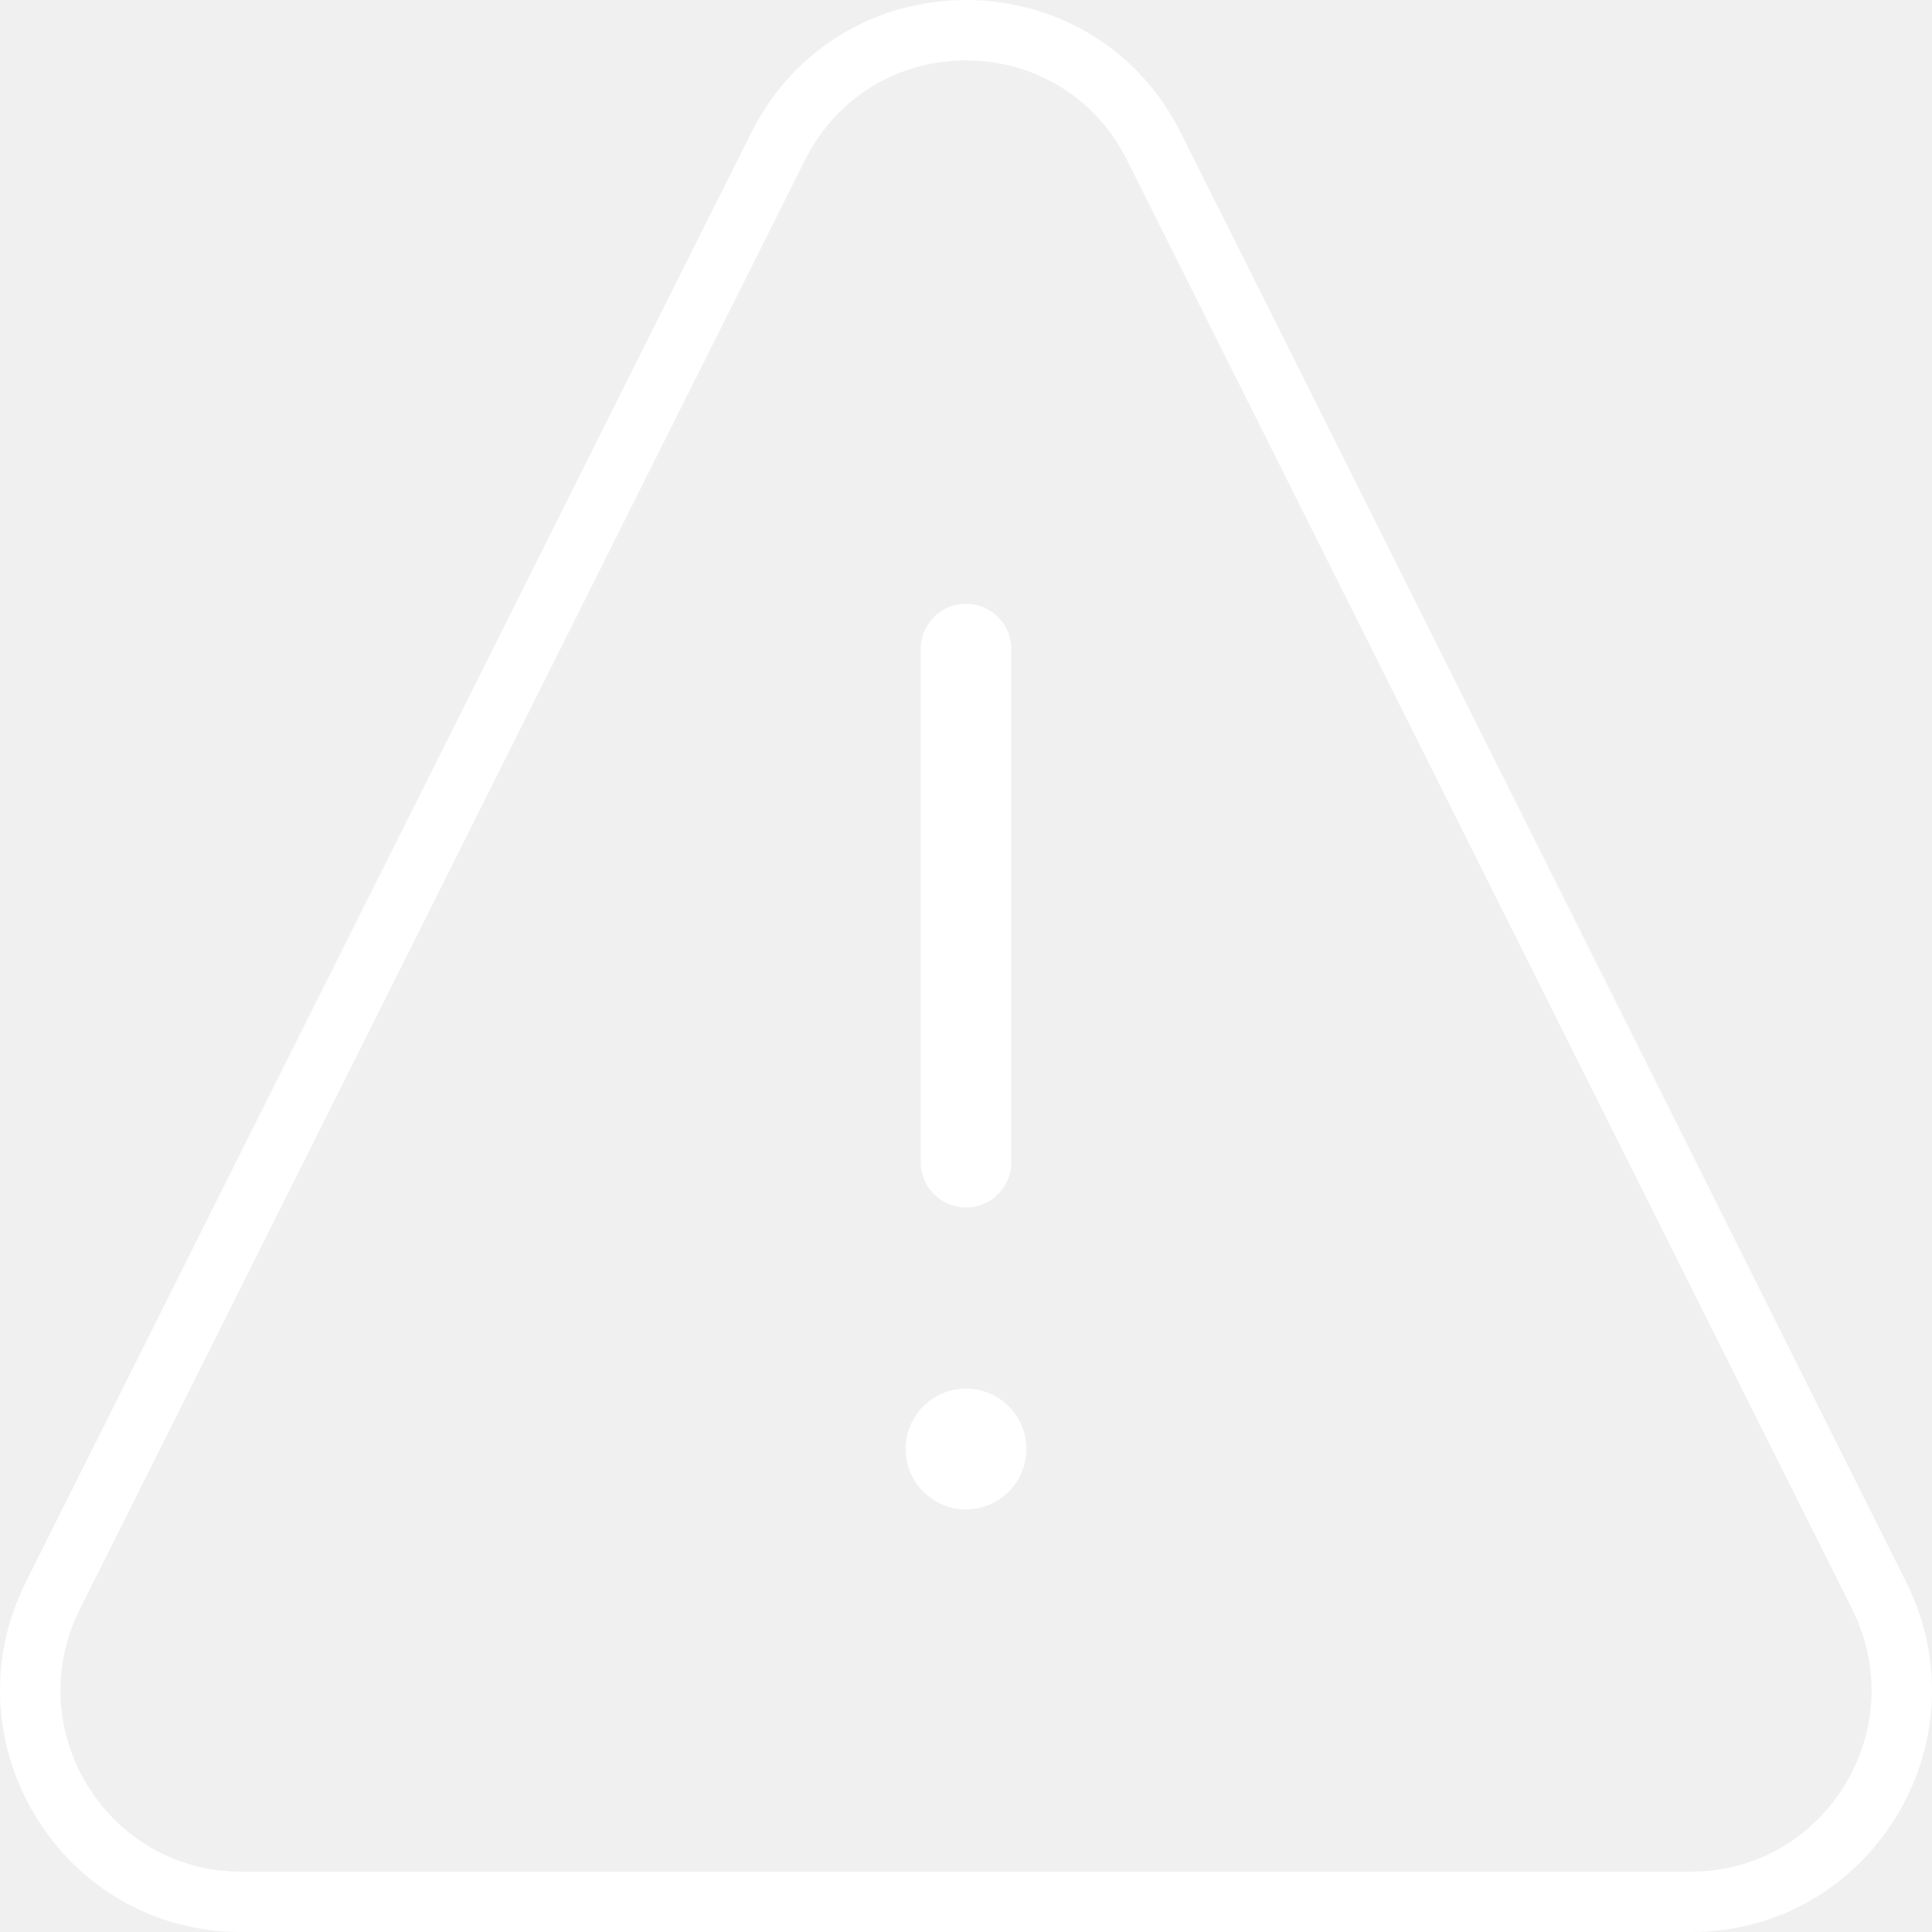
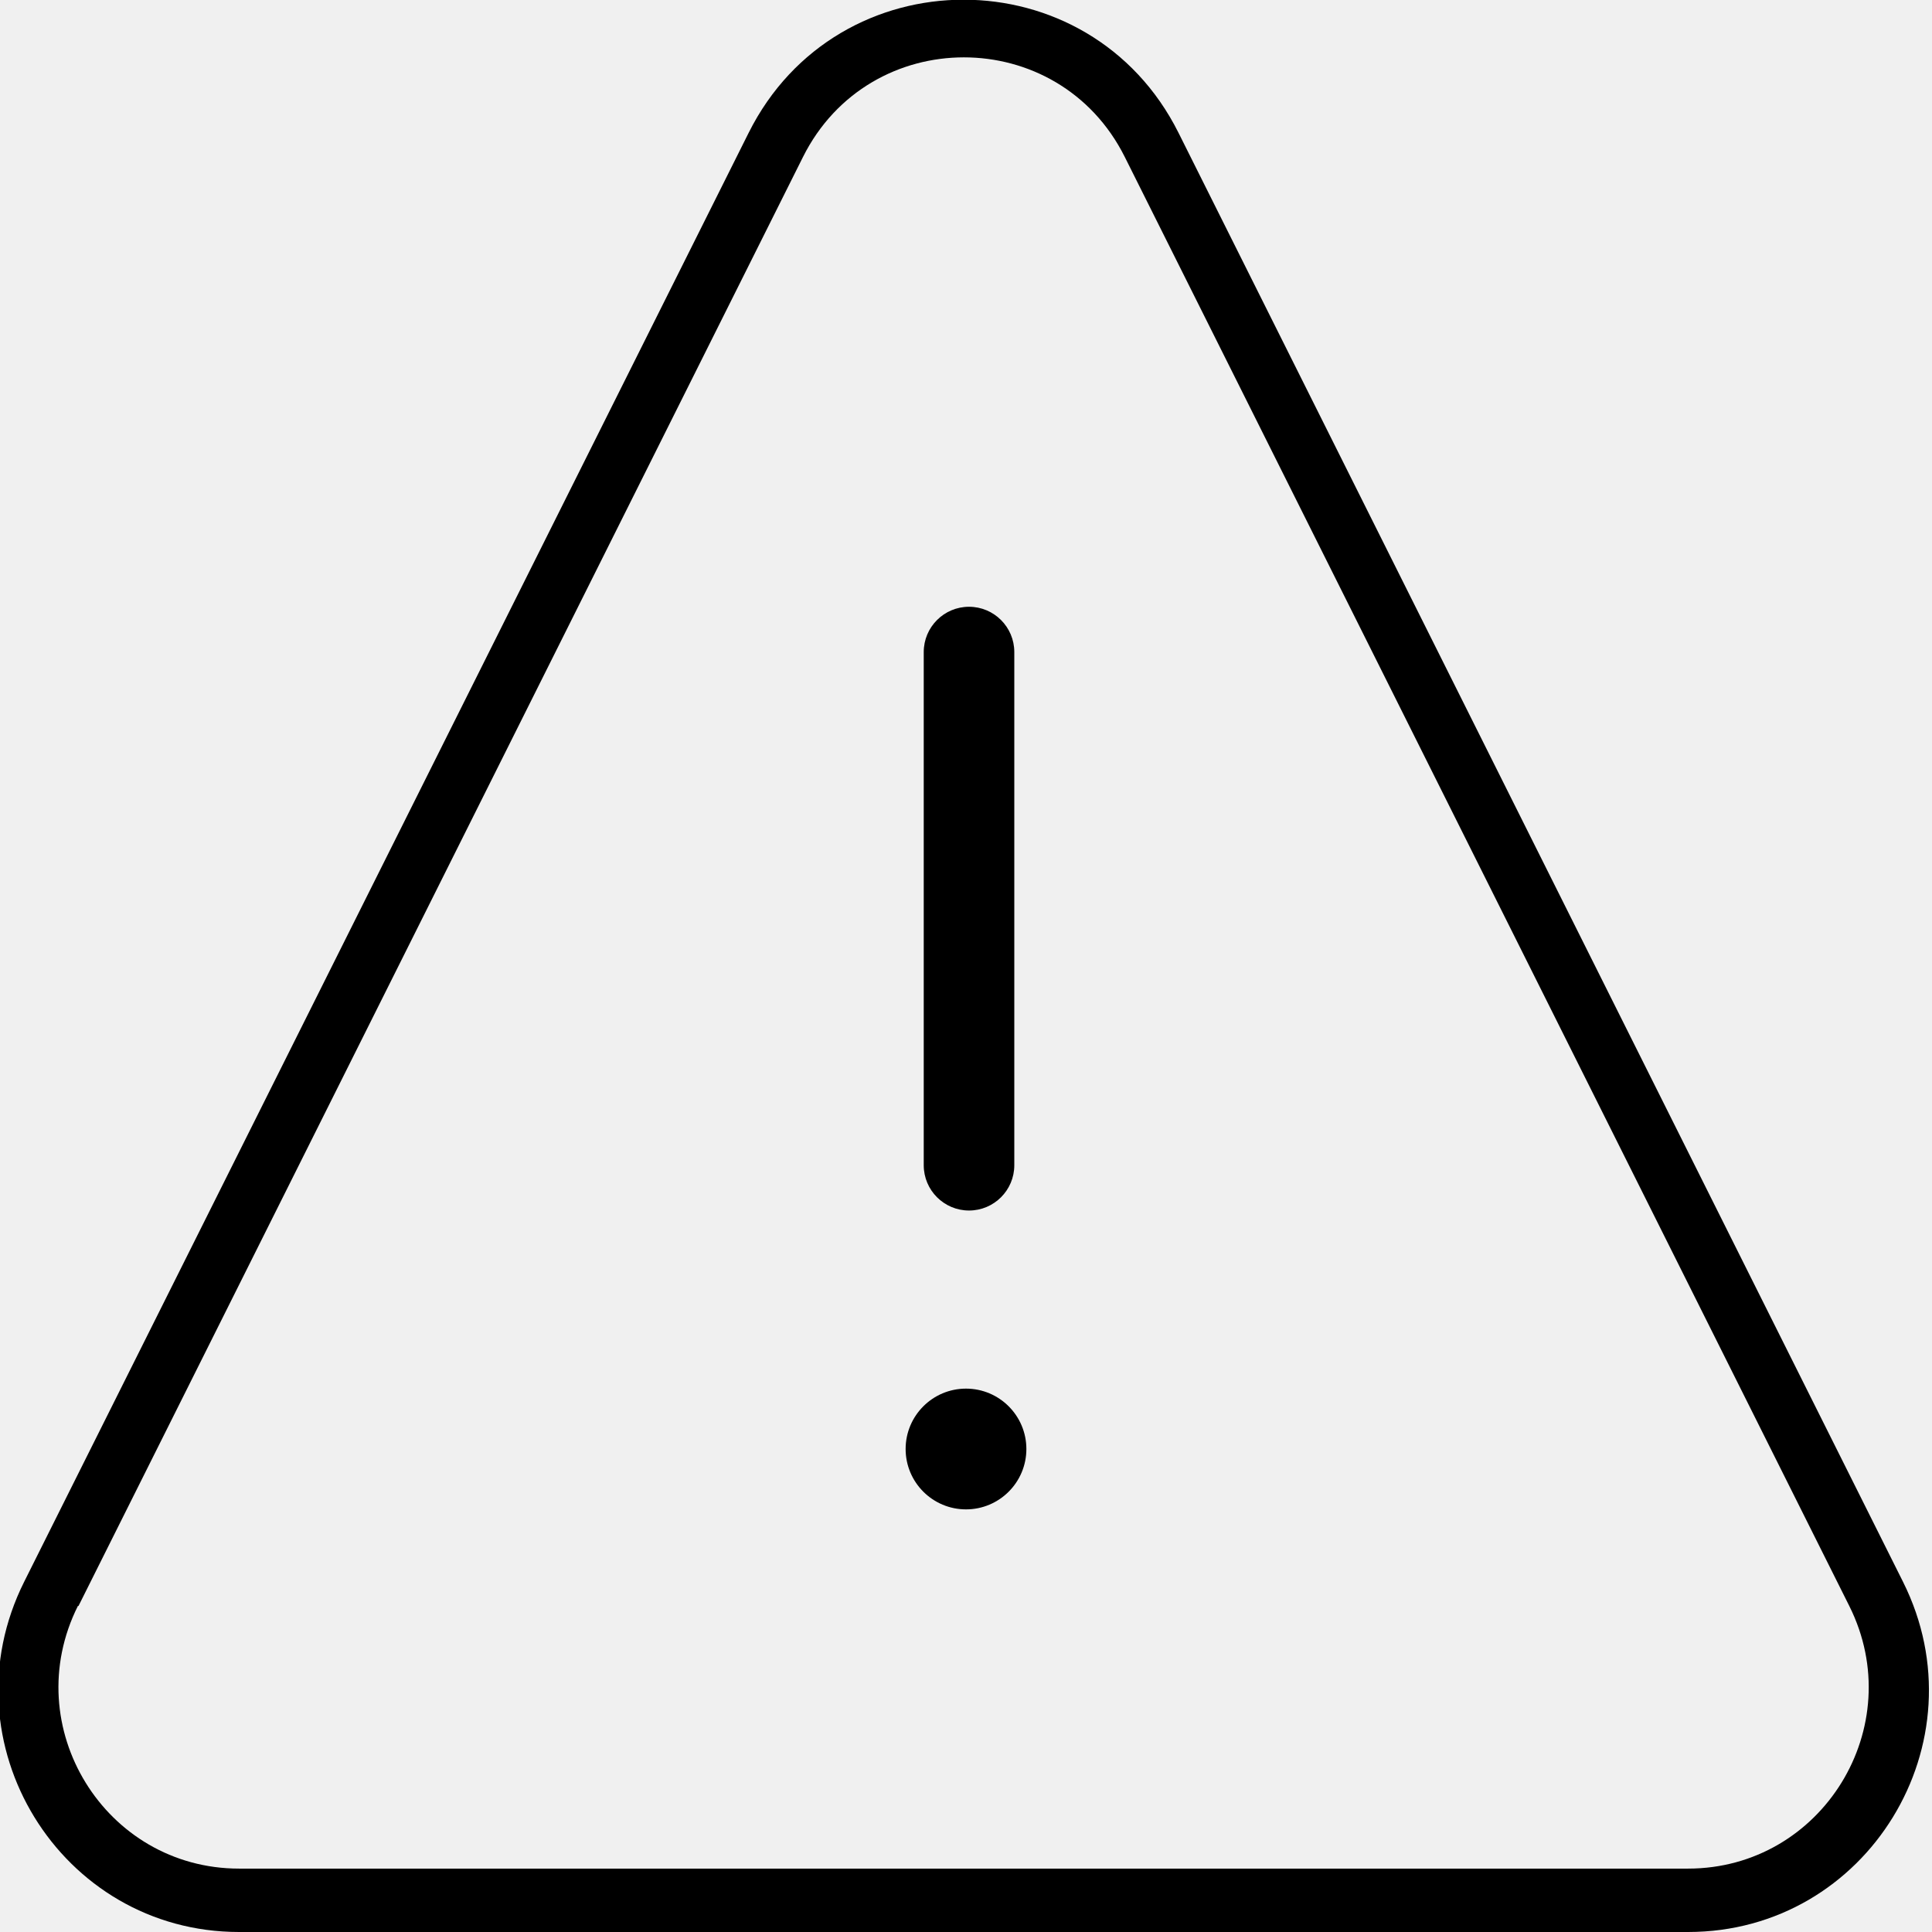
- <svg xmlns="http://www.w3.org/2000/svg" width="32" height="32" viewBox="0 0 32 32" fill="none">
-   <path d="M16.75 10.75C16.75 10.336 16.414 10 16 10C15.586 10 15.25 10.336 15.25 10.75V19.25C15.25 19.664 15.586 20 16 20C16.414 20 16.75 19.664 16.75 19.25V10.75Z" fill="white" />
-   <path d="M16 25C16.552 25 17 24.552 17 24C17 23.448 16.552 23 16 23C15.448 23 15 23.448 15 24C15 24.552 15.448 25 16 25Z" fill="white" />
-   <path fill-rule="evenodd" clip-rule="evenodd" d="M12.439 2.205L0.429 26.202C-0.902 28.863 1.024 32 3.99 32H28.009C30.976 32 32.902 28.863 31.571 26.202L19.561 2.205C18.09 -0.735 13.91 -0.735 12.439 2.205ZM1.324 26.65L13.333 2.652C14.436 0.449 17.564 0.449 18.667 2.652L30.676 26.65C31.678 28.652 30.226 31 28.009 31H3.99C1.775 31 0.322 28.652 1.324 26.65Z" fill="white" />
+ <svg xmlns="http://www.w3.org/2000/svg" viewBox="0 0 32 32">
+   <path d="m16.8 10.8c0-0.414-0.336-0.75-0.75-0.75s-0.75 0.336-0.75 0.75v8.5c0 0.414 0.336 0.75 0.75 0.75s0.75-0.336 0.75-0.75v-8.5z" fill="#000" />
+   <path d="m16 25c0.552 0 1-0.448 1-1s-0.448-1-1-1-1 0.448-1 1 0.448 1 1 1z" fill="#000" />
+   <path d="m12.4 2.2-12 24c-1.33 2.66 0.595 5.8 3.56 5.8h24c2.97 0 4.89-3.14 3.56-5.8l-12-24c-1.47-2.94-5.65-2.94-7.12 0zm-11.1 24.4 12-24c1.1-2.2 4.23-2.2 5.33 0l12 24c1 2-0.451 4.35-2.67 4.35h-24c-2.22 0-3.67-2.35-2.67-4.35z" clip-rule="evenodd" fill="#000" fill-rule="evenodd" />
</svg>
